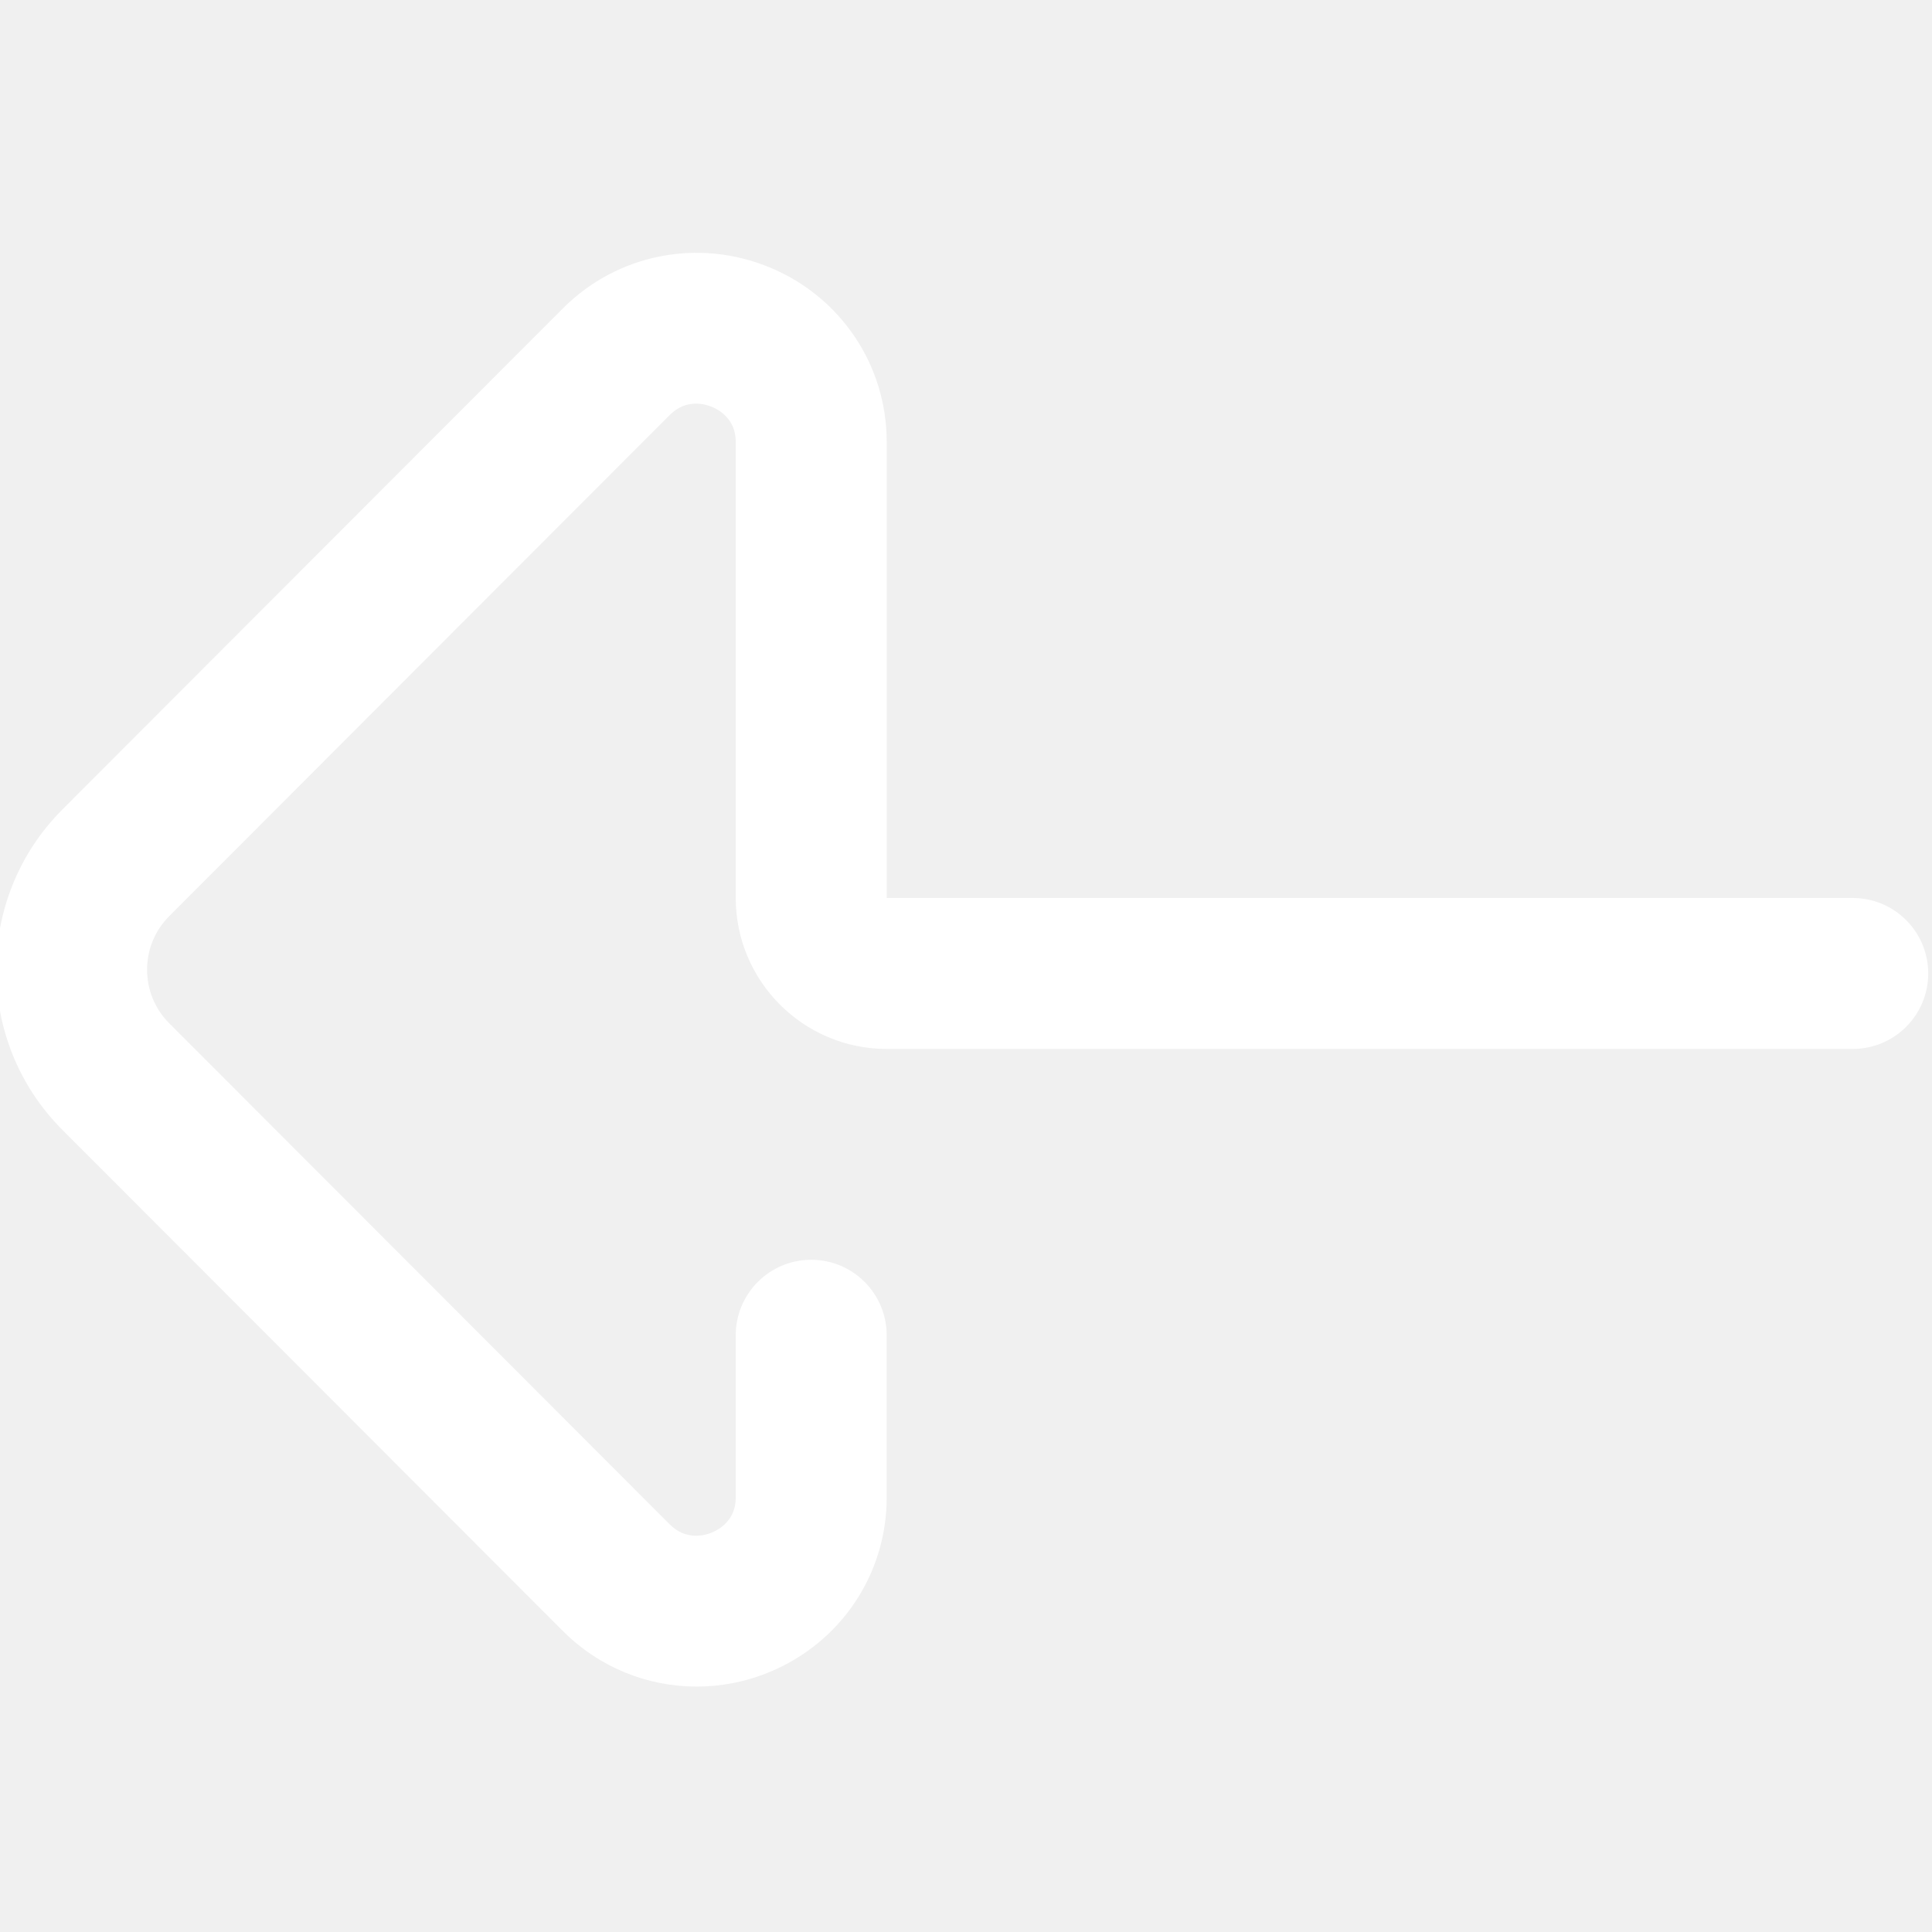
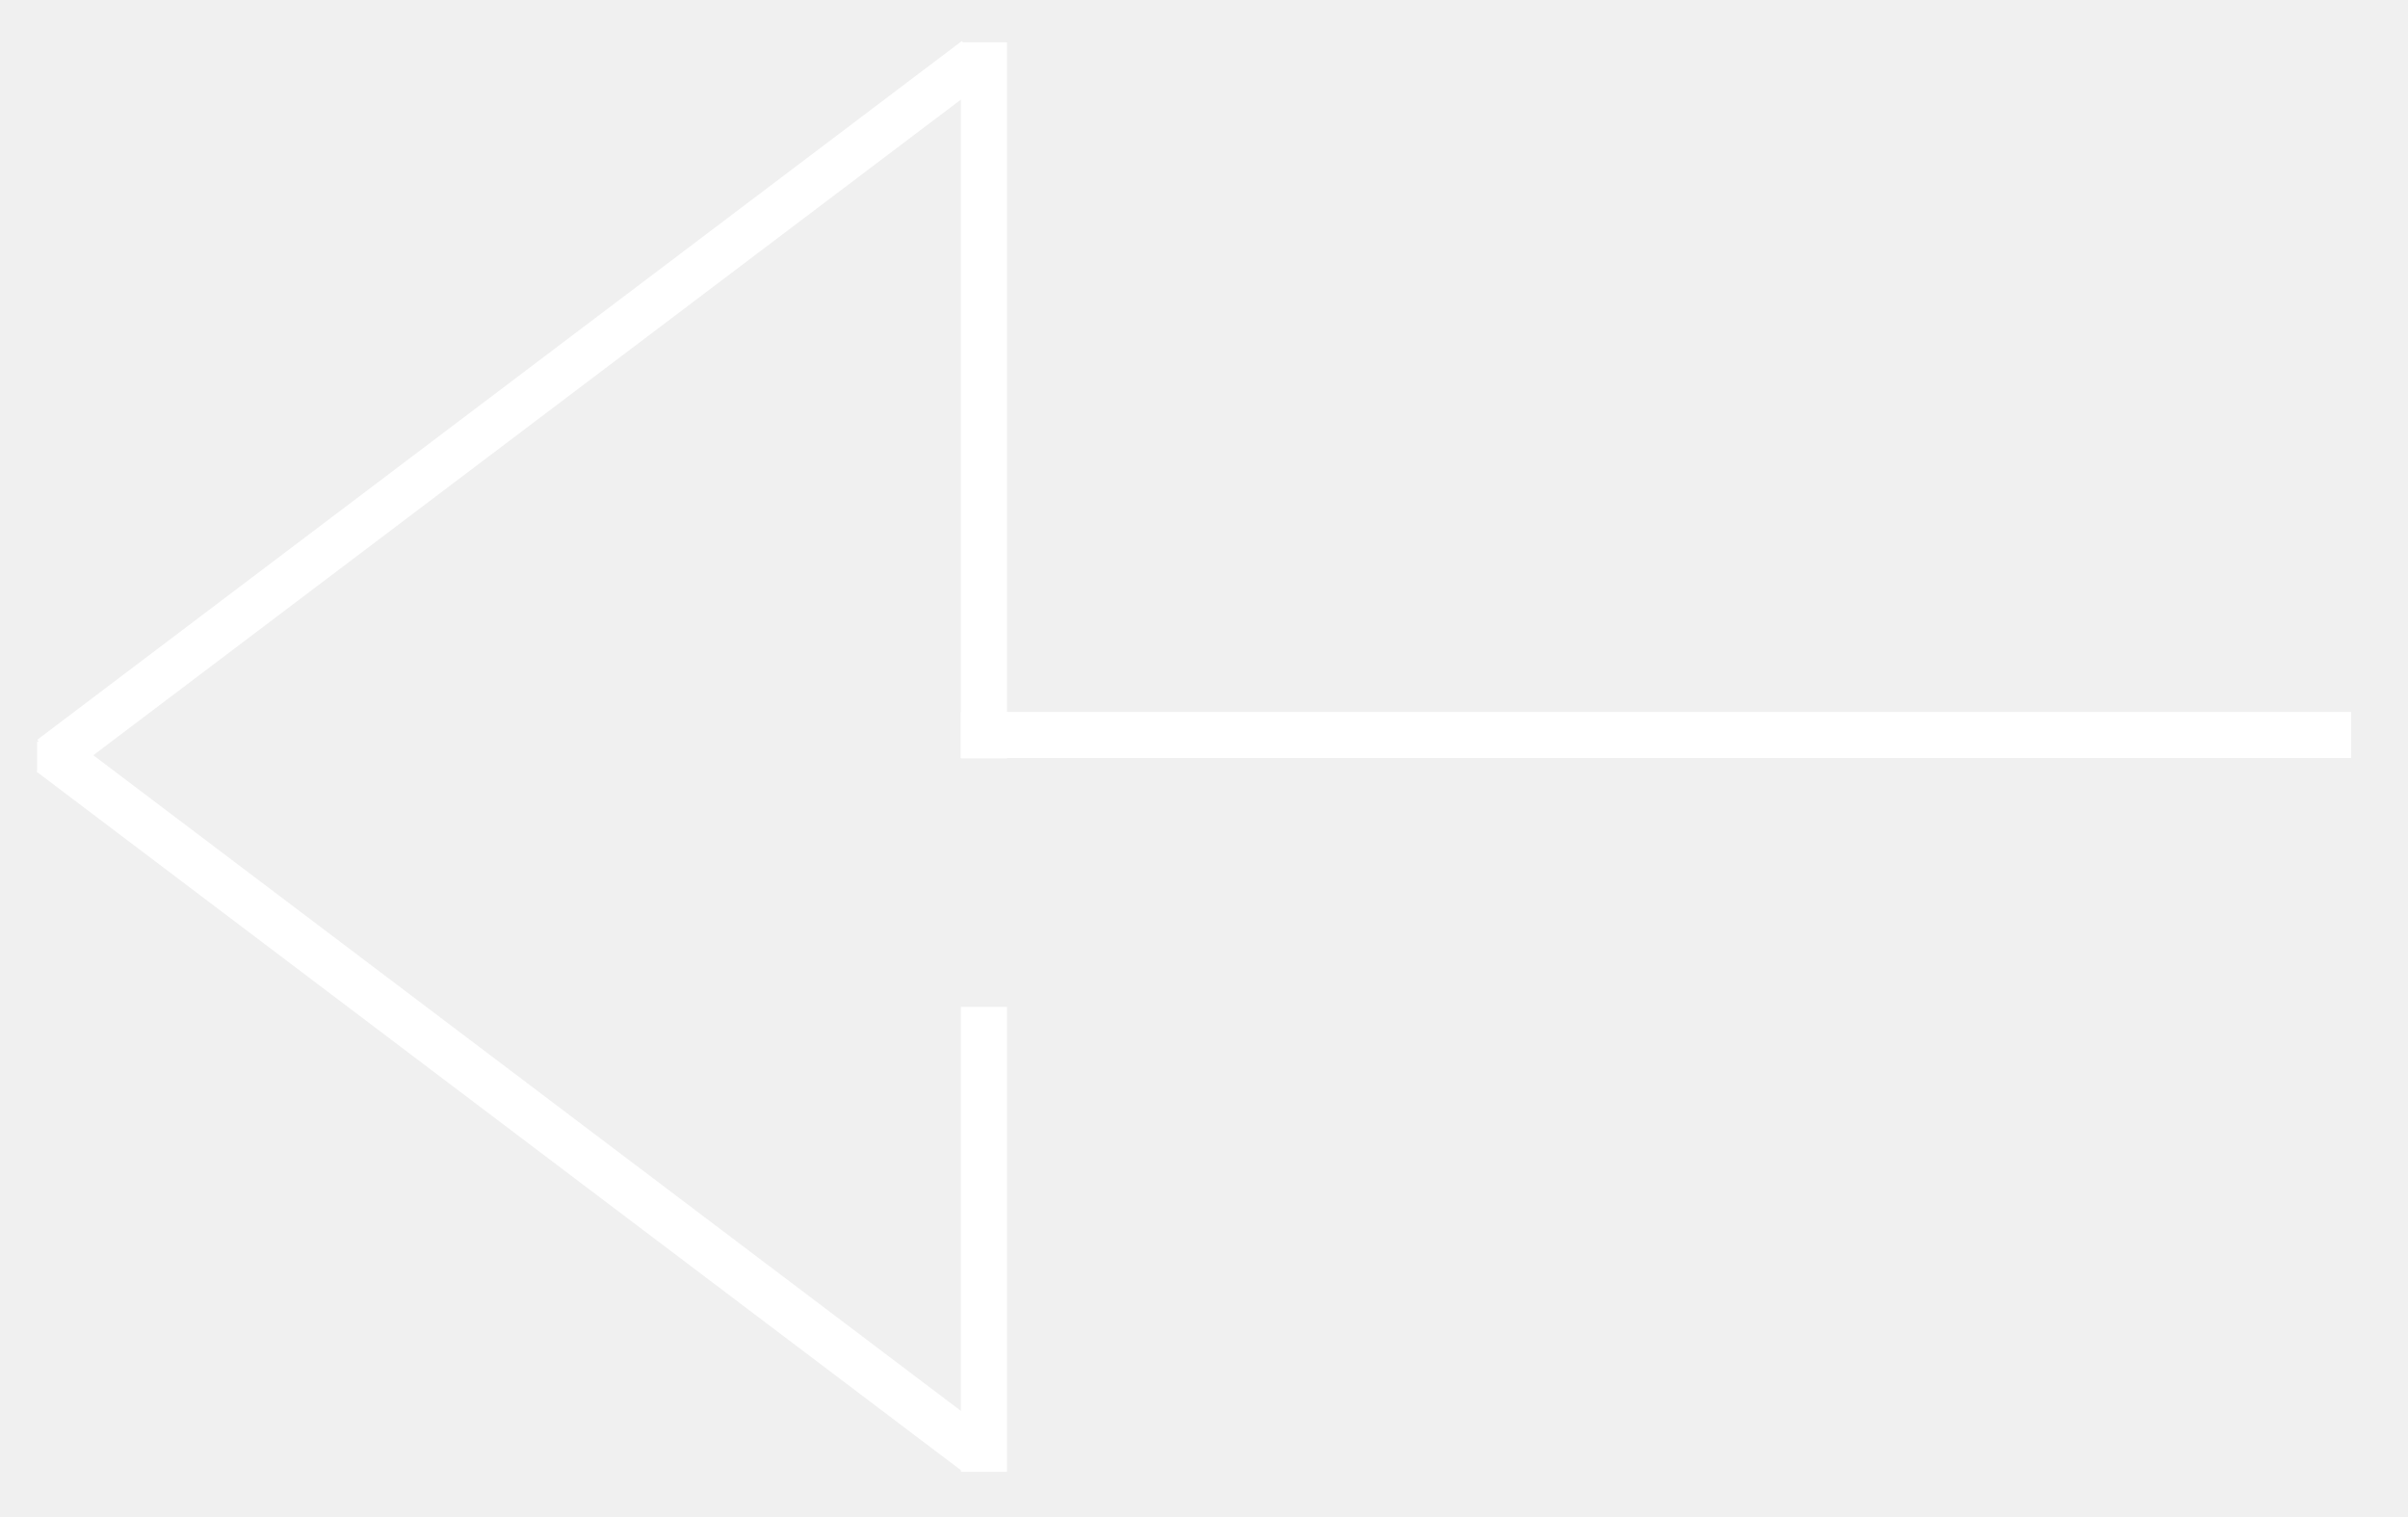
- <svg xmlns="http://www.w3.org/2000/svg" height="512px" viewBox="1 -66 512 511" width="512px" class="">
-   <g>
-     <path d="m185.609 380.461c-13.047 0-25.812-5.09-35.406-14.695l-132.664-132.828c-23.387-23.41-23.387-61.504 0-84.918l132.664-132.824c14.379-14.398 35.883-18.648 54.781-10.828 18.832 7.793 31 25.934 31 46.207v120.902h256.016c11.047 0 20 8.957 20 20.004s-8.953 20-20 20h-256.016c-22.059 0-40.004-17.945-40.004-40.004v-120.902c0-5.992-4.402-8.461-6.293-9.246-1.93-.797-6.871-2.184-11.184 2.137l-132.664 132.824c-7.816 7.824-7.816 20.555 0 28.383l132.664 132.824c4.312 4.316 9.254 2.93 11.18 2.133 1.895-.781 6.297-3.25 6.297-9.242v-43.031c0-11.047 8.953-20.004 20-20.004s20 8.957 20 20.004v43.031c0 20.273-12.168 38.41-31 46.203-6.285 2.605-12.863 3.871-19.371 3.871zm0 0" data-original="#000000" class="active-path" data-old_color="#000000" fill="#FFFFFF" />
-   </g>
+ <svg xmlns="http://www.w3.org/2000/svg" id="Layer_1" data-name="Layer 1" viewBox="0 0 574.15 361.64">
+   <defs>
+     <style>.cls-1{fill:#fff;}.cls-2{fill:none;}</style>
+   </defs>
+   <rect class="cls-1" x="116.92" y="-40.69" width="11" height="276.32" transform="translate(126.38 -58.96) rotate(52.92)" />
+   <rect class="cls-1" x="116.69" y="124.61" width="11.28" height="276.32" transform="translate(-161.07 201.94) rotate(-52.92)" />
+   <rect class="cls-1" x="229.11" y="240.08" width="10.99" height="110.85" transform="translate(469.21 591.01) rotate(180)" />
+   <rect class="cls-1" x="229.11" y="10.08" width="10.99" height="170.74" transform="translate(469.21 190.91) rotate(180)" />
+   <rect class="cls-1" x="389.36" y="9.5" width="10.99" height="331.49" transform="translate(570.09 -219.61) rotate(90)" />
+   <rect class="cls-1" x="8.85" y="176.83" width="10" height="6.88" transform="translate(27.7 360.55) rotate(180)" />
+   <rect class="cls-2" y="-44.33" width="448.12" height="448.12" transform="translate(44.33 403.79) rotate(-90)" />
+   <rect class="cls-2" y="-44.33" width="448.12" height="448.12" transform="translate(44.33 403.79) rotate(-90)" />
</svg>
